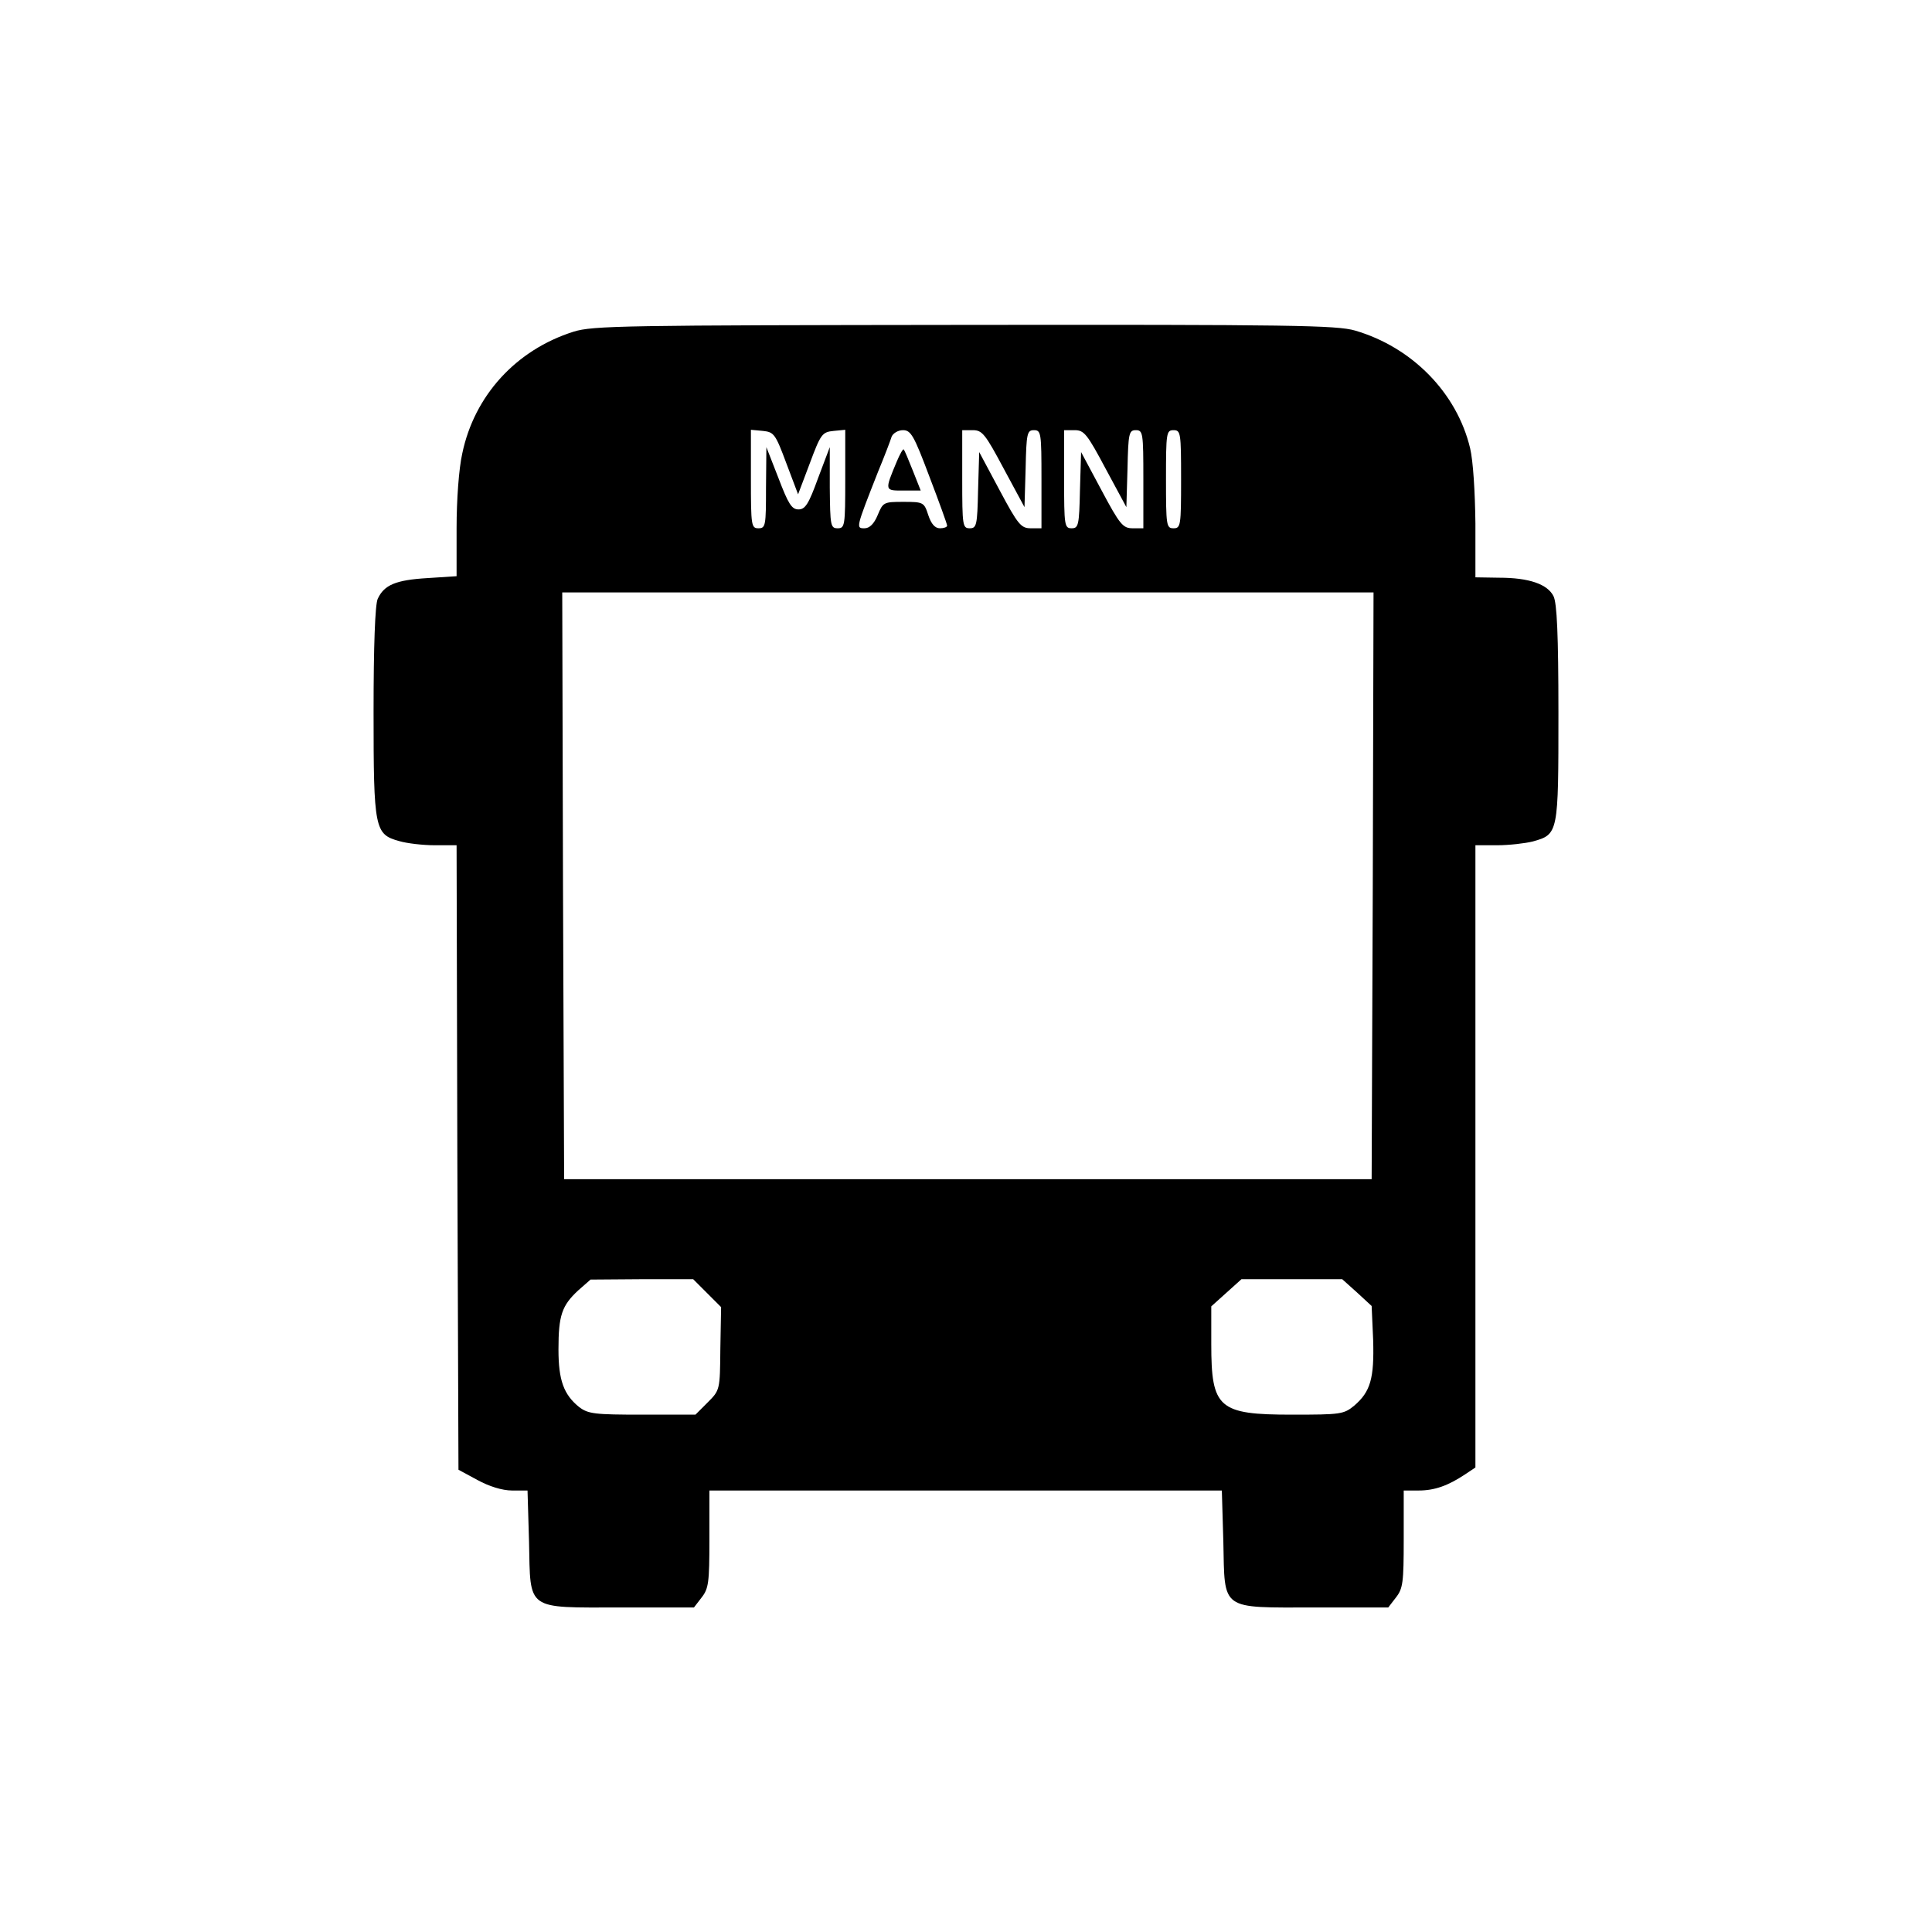
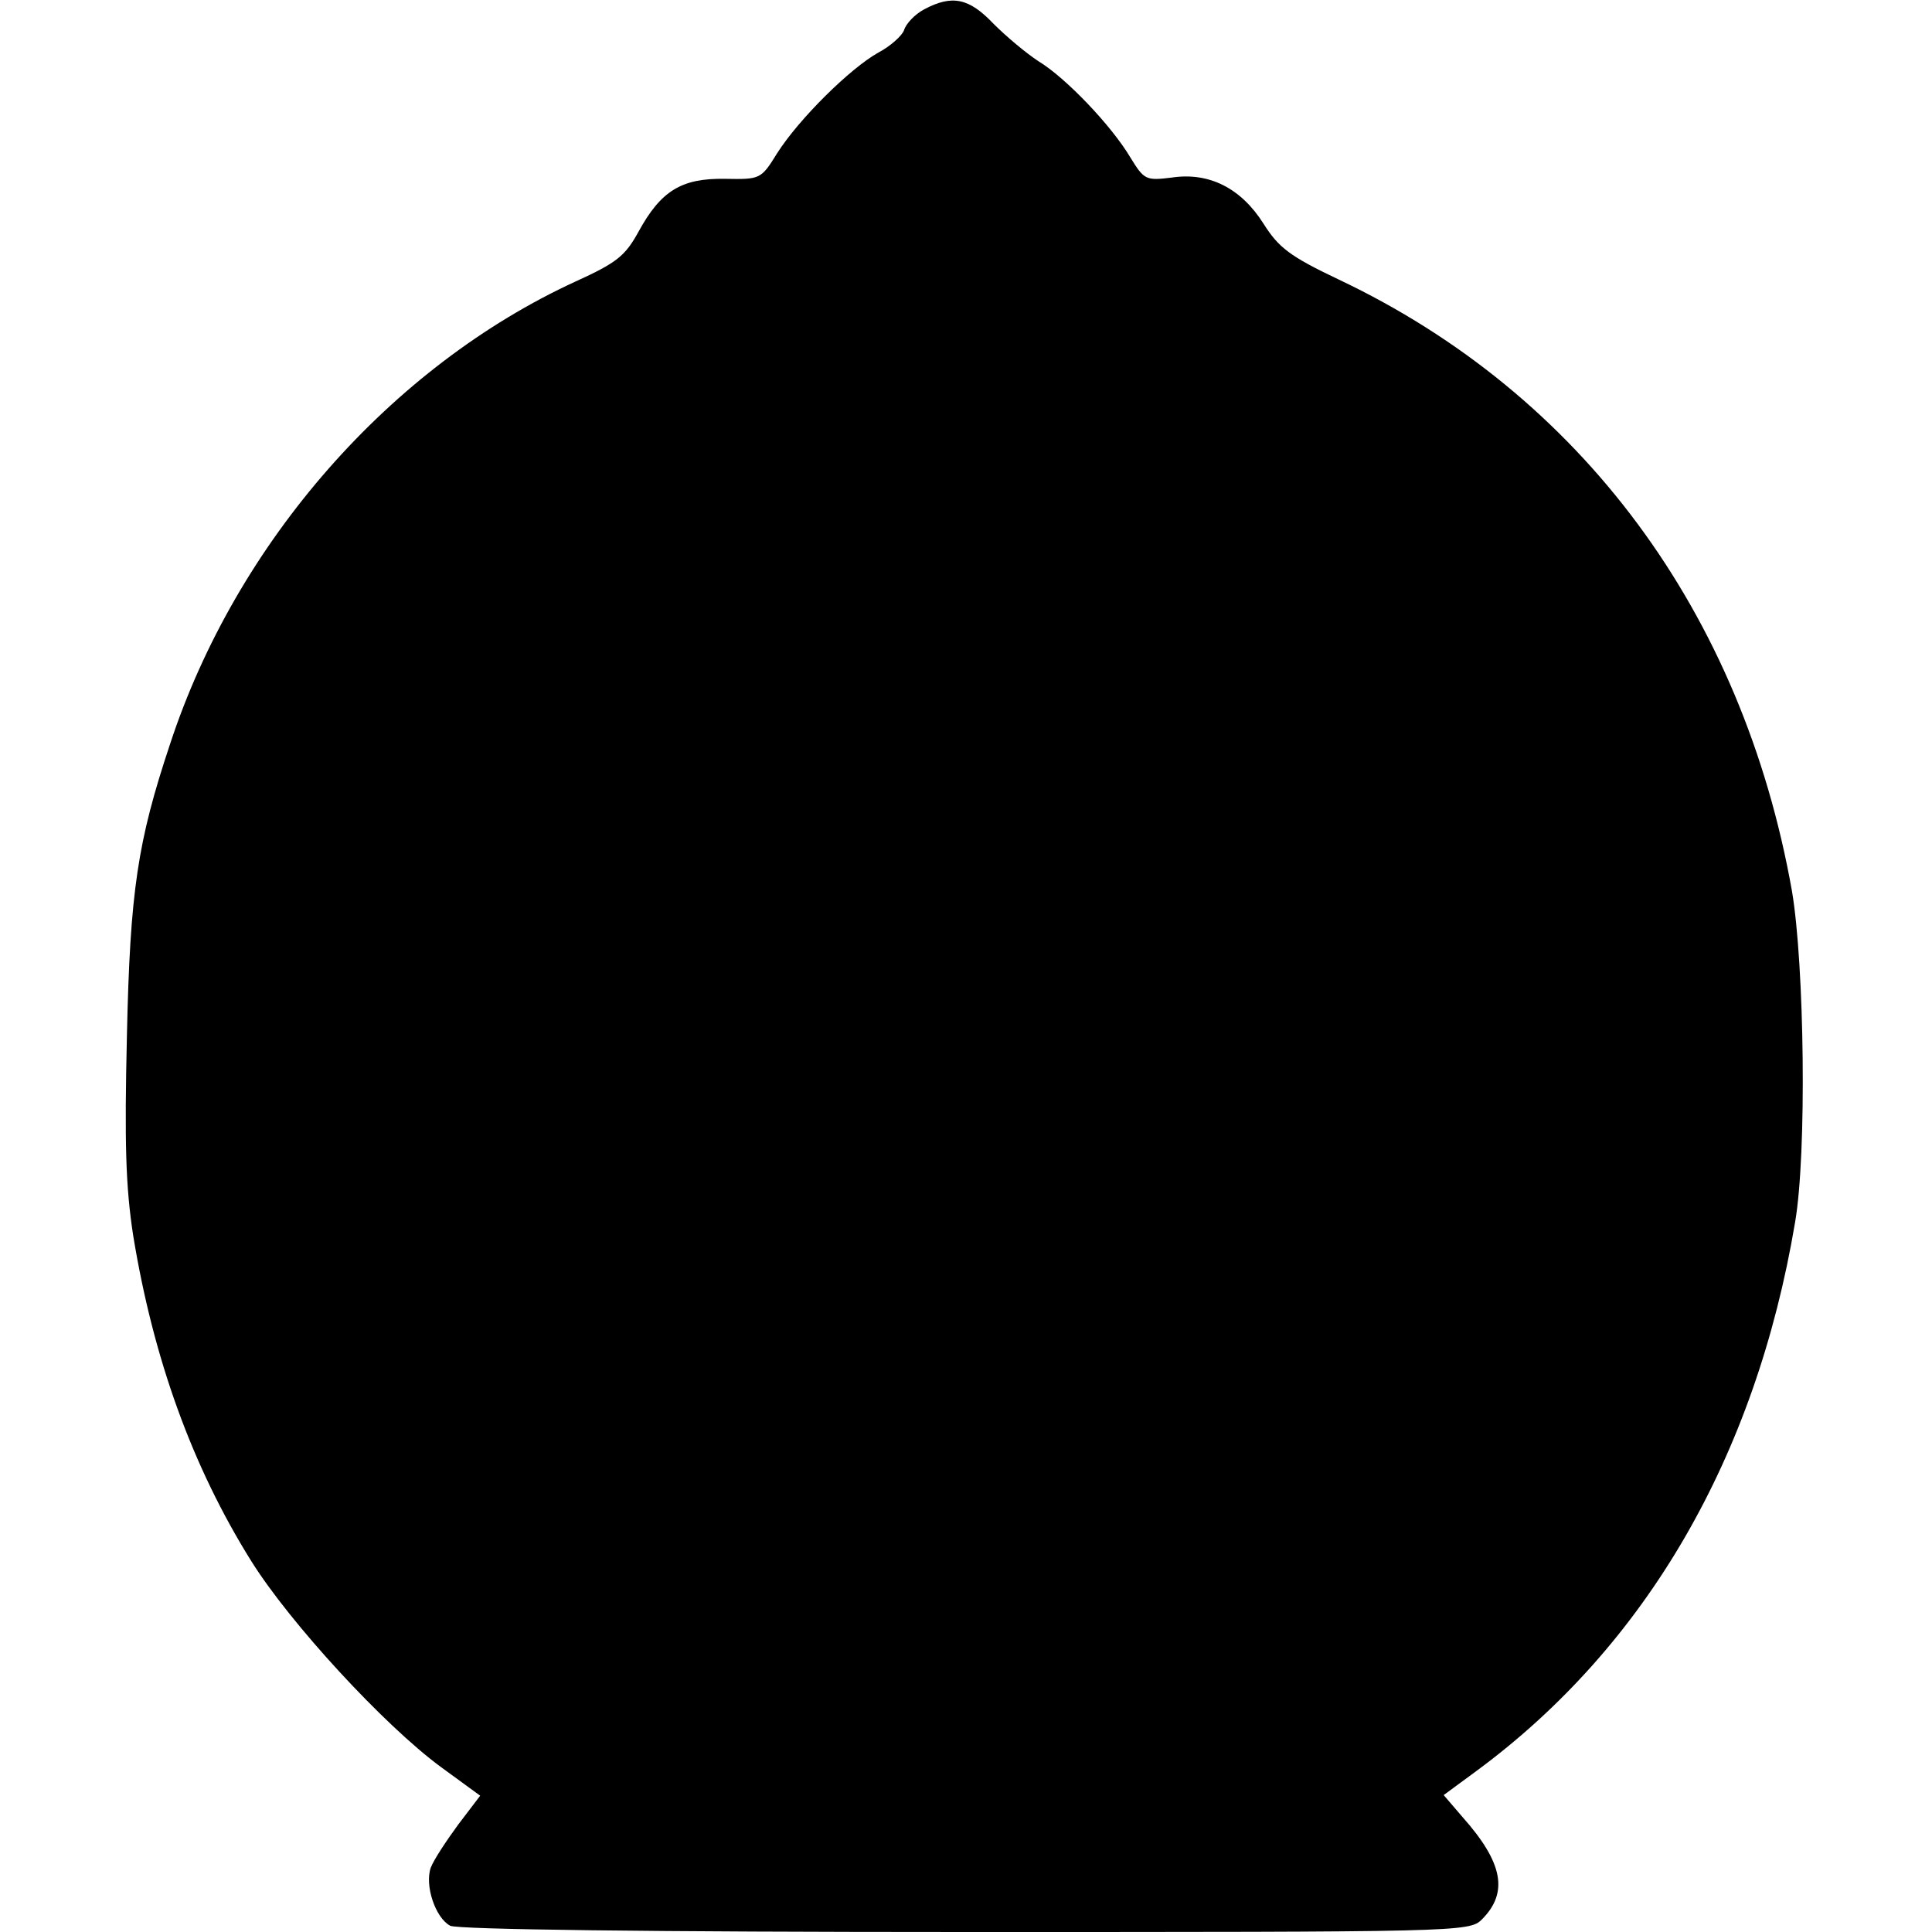
- <svg xmlns="http://www.w3.org/2000/svg" version="1.0" width="512pt" height="512pt" viewBox="0 0 512 512" preserveAspectRatio="xMidYMid meet">
-   <g transform="translate(0,512) scale(0.1,-0.1)" fill="#000000" stroke="none">
-     <path d="M1520 4241 c-152 -48 -263 -169 -295 -323 -9 -40 -15 -123 -15 -197 l0 -128 -77 -5 c-84 -5 -115 -18 -132 -55 -7 -15 -11 -125 -11 -299 0 -312 3 -325 68 -343 20 -6 63 -11 94 -11 l58 0 2 -827 3 -828 50 -27 c31 -17 66 -28 92 -28 l41 0 4 -136 c4 -184 -10 -174 243 -174 l194 0 20 26 c19 24 21 40 21 155 l0 129 679 0 679 0 4 -136 c4 -184 -10 -174 243 -174 l194 0 20 26 c19 24 21 40 21 155 l0 129 40 0 c42 0 78 13 123 43 l27 18 0 825 0 824 58 0 c31 0 74 5 94 10 68 19 68 21 68 340 0 209 -4 292 -13 310 -16 32 -65 49 -144 49 l-63 1 0 143 c-1 84 -6 165 -14 199 -35 147 -154 268 -305 312 -48 14 -168 16 -1035 15 -902 -1 -985 -2 -1036 -18z m564 -349 l31 -82 31 82 c29 78 33 83 63 86 l31 3 0 -130 c0 -124 -1 -131 -20 -131 -19 0 -20 7 -21 108 l0 107 -31 -82 c-25 -69 -34 -83 -52 -83 -18 0 -27 15 -53 83 l-32 82 -1 -107 c0 -101 -1 -108 -20 -108 -19 0 -20 7 -20 131 l0 130 32 -3 c29 -3 33 -8 62 -86z m379 -35 c26 -68 47 -126 47 -130 0 -4 -9 -7 -19 -7 -13 0 -23 11 -31 35 -11 34 -13 35 -66 35 -52 0 -54 -1 -68 -35 -10 -24 -22 -35 -35 -35 -23 0 -23 0 36 150 17 41 33 83 36 93 4 9 17 17 30 17 21 0 29 -14 70 -123z m197 21 l55 -102 3 102 c2 94 4 102 22 102 19 0 20 -7 20 -130 l0 -130 -28 0 c-26 0 -34 9 -83 101 l-54 101 -3 -101 c-2 -93 -4 -101 -22 -101 -19 0 -20 7 -20 130 l0 130 28 0 c25 0 33 -10 82 -102z m270 0 l55 -102 3 102 c2 94 4 102 22 102 19 0 20 -7 20 -130 l0 -130 -28 0 c-26 0 -34 9 -83 101 l-54 101 -3 -101 c-2 -93 -4 -101 -22 -101 -19 0 -20 7 -20 130 l0 130 28 0 c25 0 33 -10 82 -102z m200 -28 c0 -123 -1 -130 -20 -130 -19 0 -20 7 -20 130 0 123 1 130 20 130 19 0 20 -7 20 -130z m508 -1077 l-3 -778 -1070 0 -1070 0 -3 778 -2 777 1075 0 1075 0 -2 -777z m-1764 -1080 l37 -37 -2 -110 c-1 -110 -1 -110 -34 -143 l-32 -32 -141 0 c-126 0 -143 2 -167 20 -41 33 -55 71 -55 153 0 90 9 116 52 156 l33 29 136 1 136 0 37 -37z m1722 2 l39 -36 4 -90 c3 -102 -7 -137 -50 -174 -28 -23 -36 -24 -165 -24 -195 0 -214 17 -214 187 l0 100 40 36 40 36 134 0 133 0 39 -35z" />
-     <path d="M2377 3898 c-33 -79 -33 -78 17 -78 l46 0 -21 53 c-11 28 -22 54 -24 56 -2 2 -10 -12 -18 -31z" />
+ <svg xmlns="http://www.w3.org/2000/svg" version="1.0" width="309pt" height="309pt" viewBox="0 0 309 309" preserveAspectRatio="xMidYMid meet">
+   <g transform="translate(0,309) scale(0.1,-0.1)" fill="#000000" stroke="none">
+     <path d="M1478 3075 c-15 -8 -29 -23 -32 -33 -3 -9 -22 -26 -41 -36 -45 -25 -127 -106 -162 -161 -26 -42 -27 -42 -84 -41 -69 1 -102 -19 -138 -85 -21 -38 -34 -49 -100 -79 -296 -136 -543 -417 -649 -740 -52 -156 -64 -235 -69 -466 -4 -173 -2 -242 10 -320 32 -196 94 -369 189 -521 62 -99 212 -262 303 -329 l63 -46 -35 -46 c-19 -26 -39 -56 -44 -69 -10 -28 7 -80 31 -93 12 -6 318 -10 824 -10 789 0 806 0 826 20 43 43 34 91 -31 164 l-30 35 53 39 c271 200 446 502 509 877 19 110 15 412 -5 530 -79 445 -337 794 -725 978 -78 37 -96 51 -120 89 -36 57 -87 83 -147 74 -41 -5 -44 -4 -66 32 -31 52 -104 128 -147 154 -20 13 -52 40 -72 60 -39 41 -66 47 -111 23z" />
  </g>
</svg>
